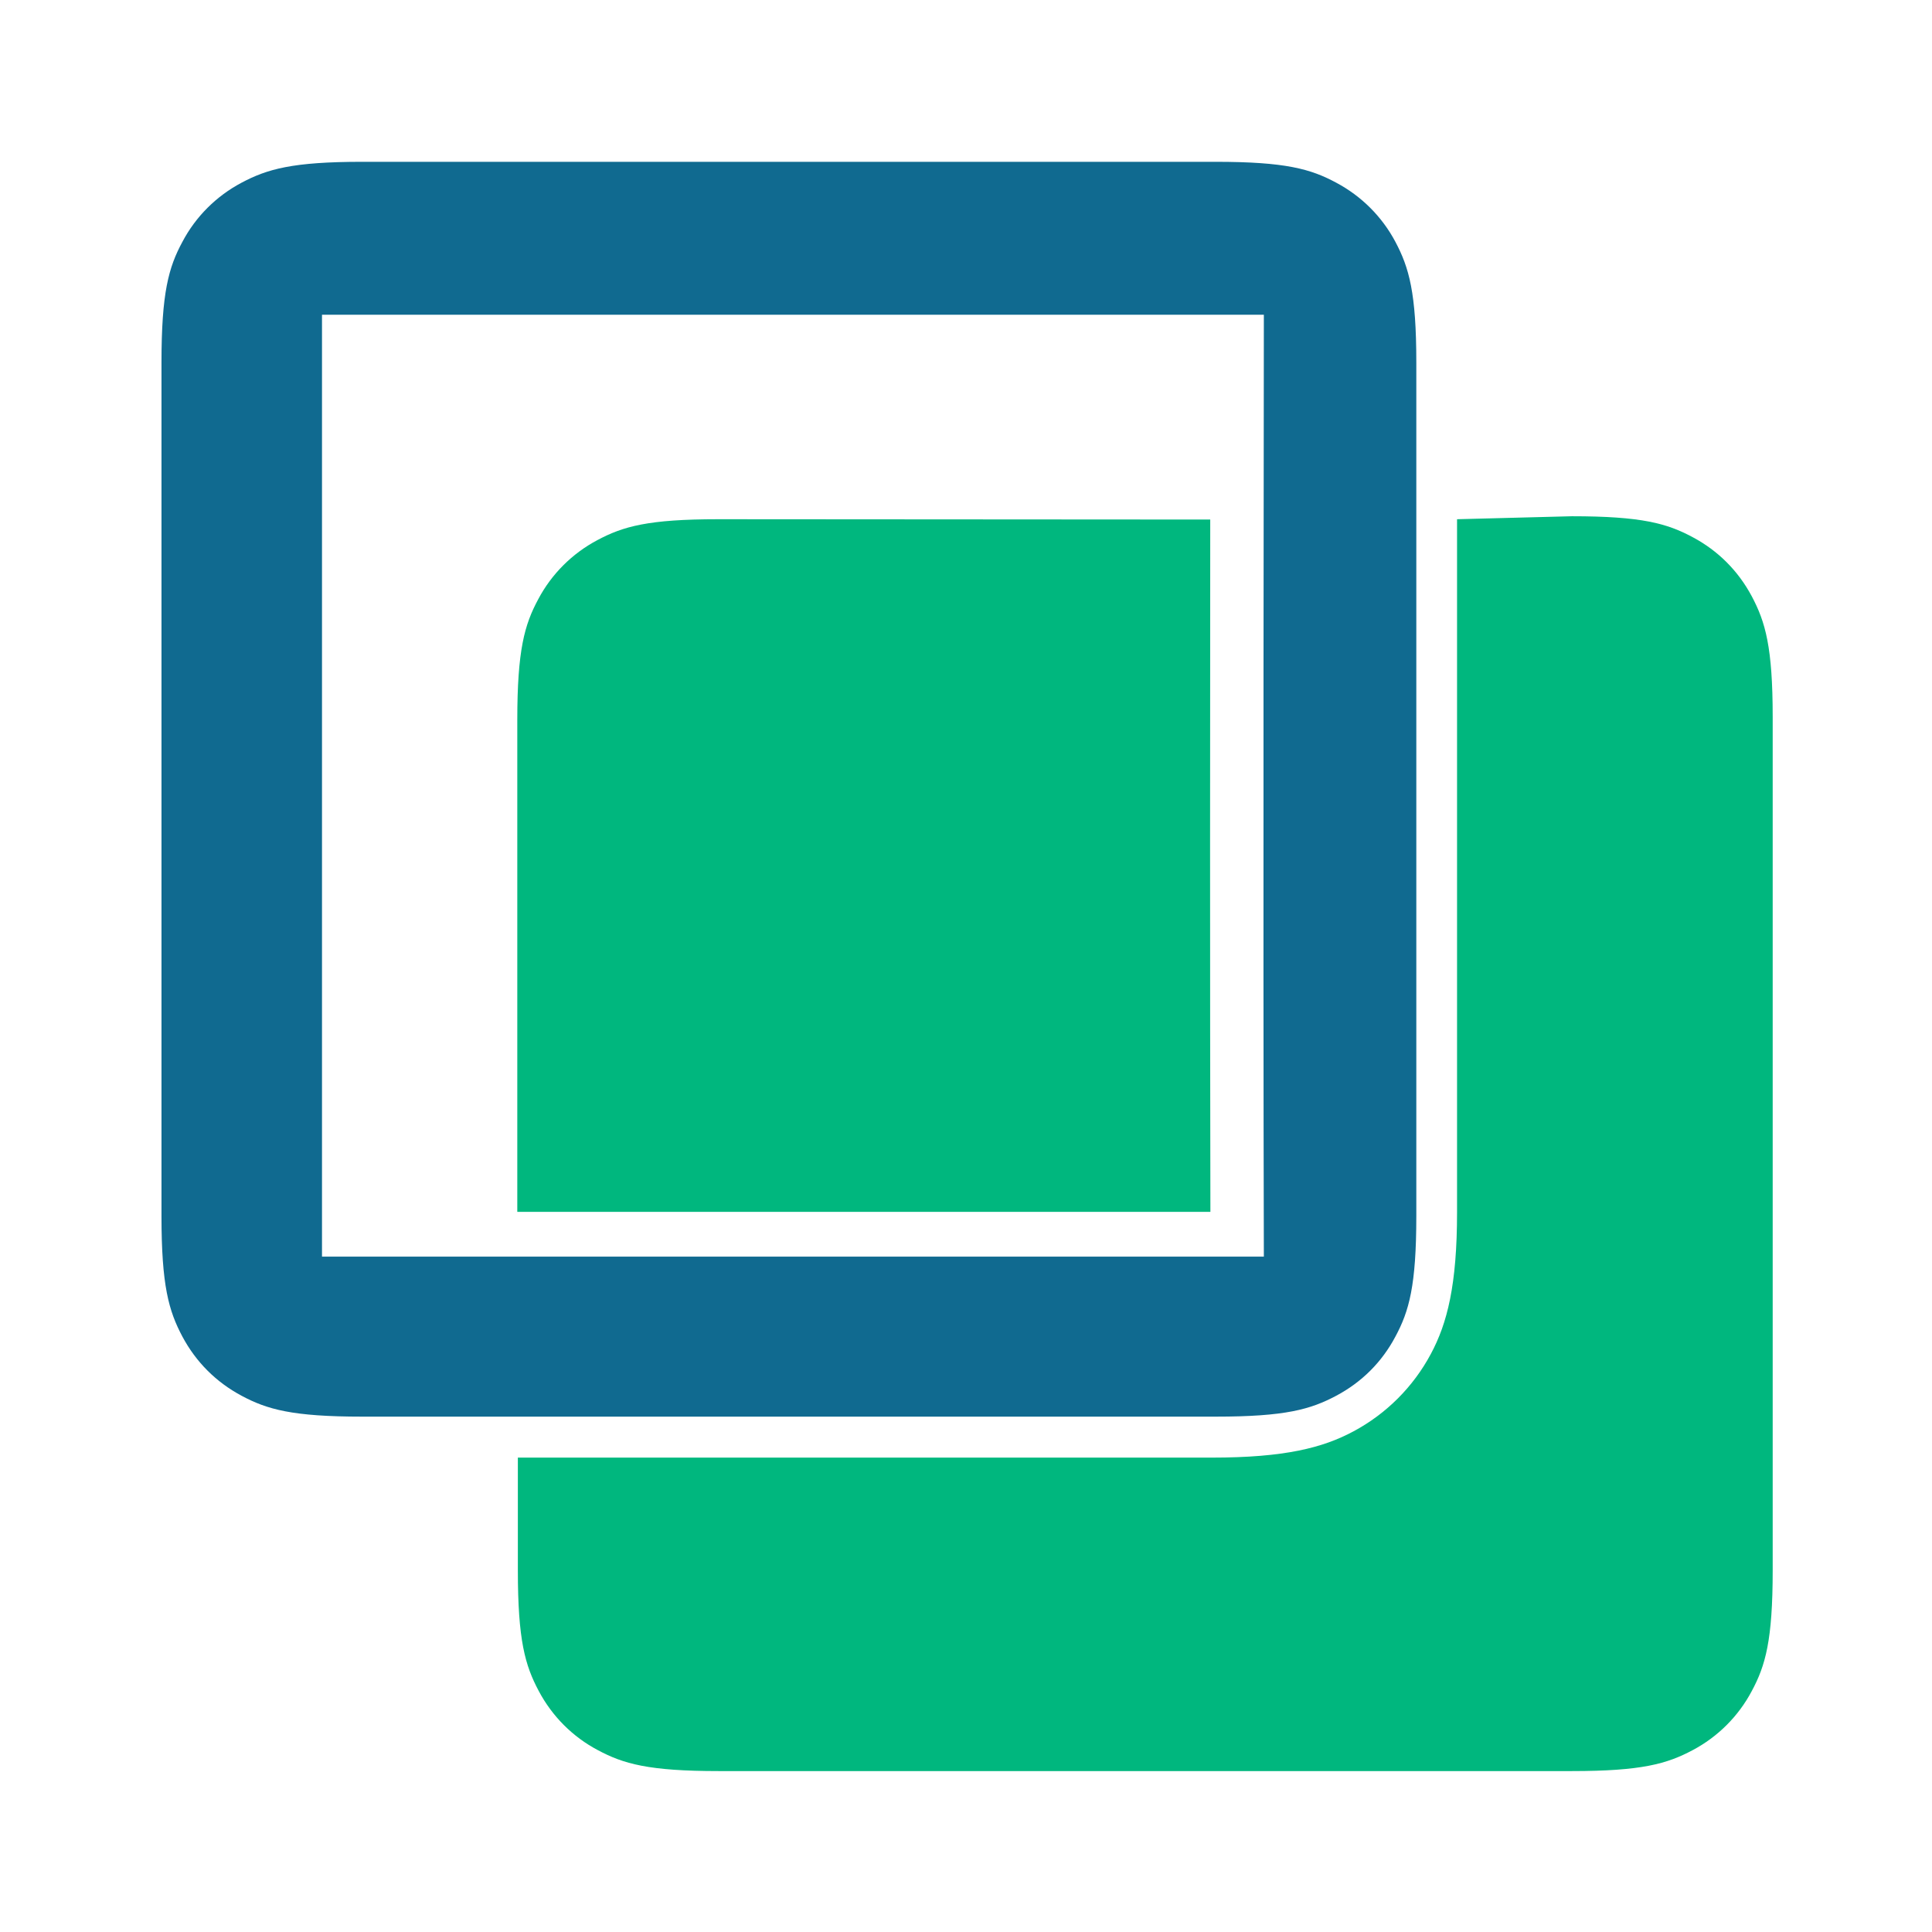
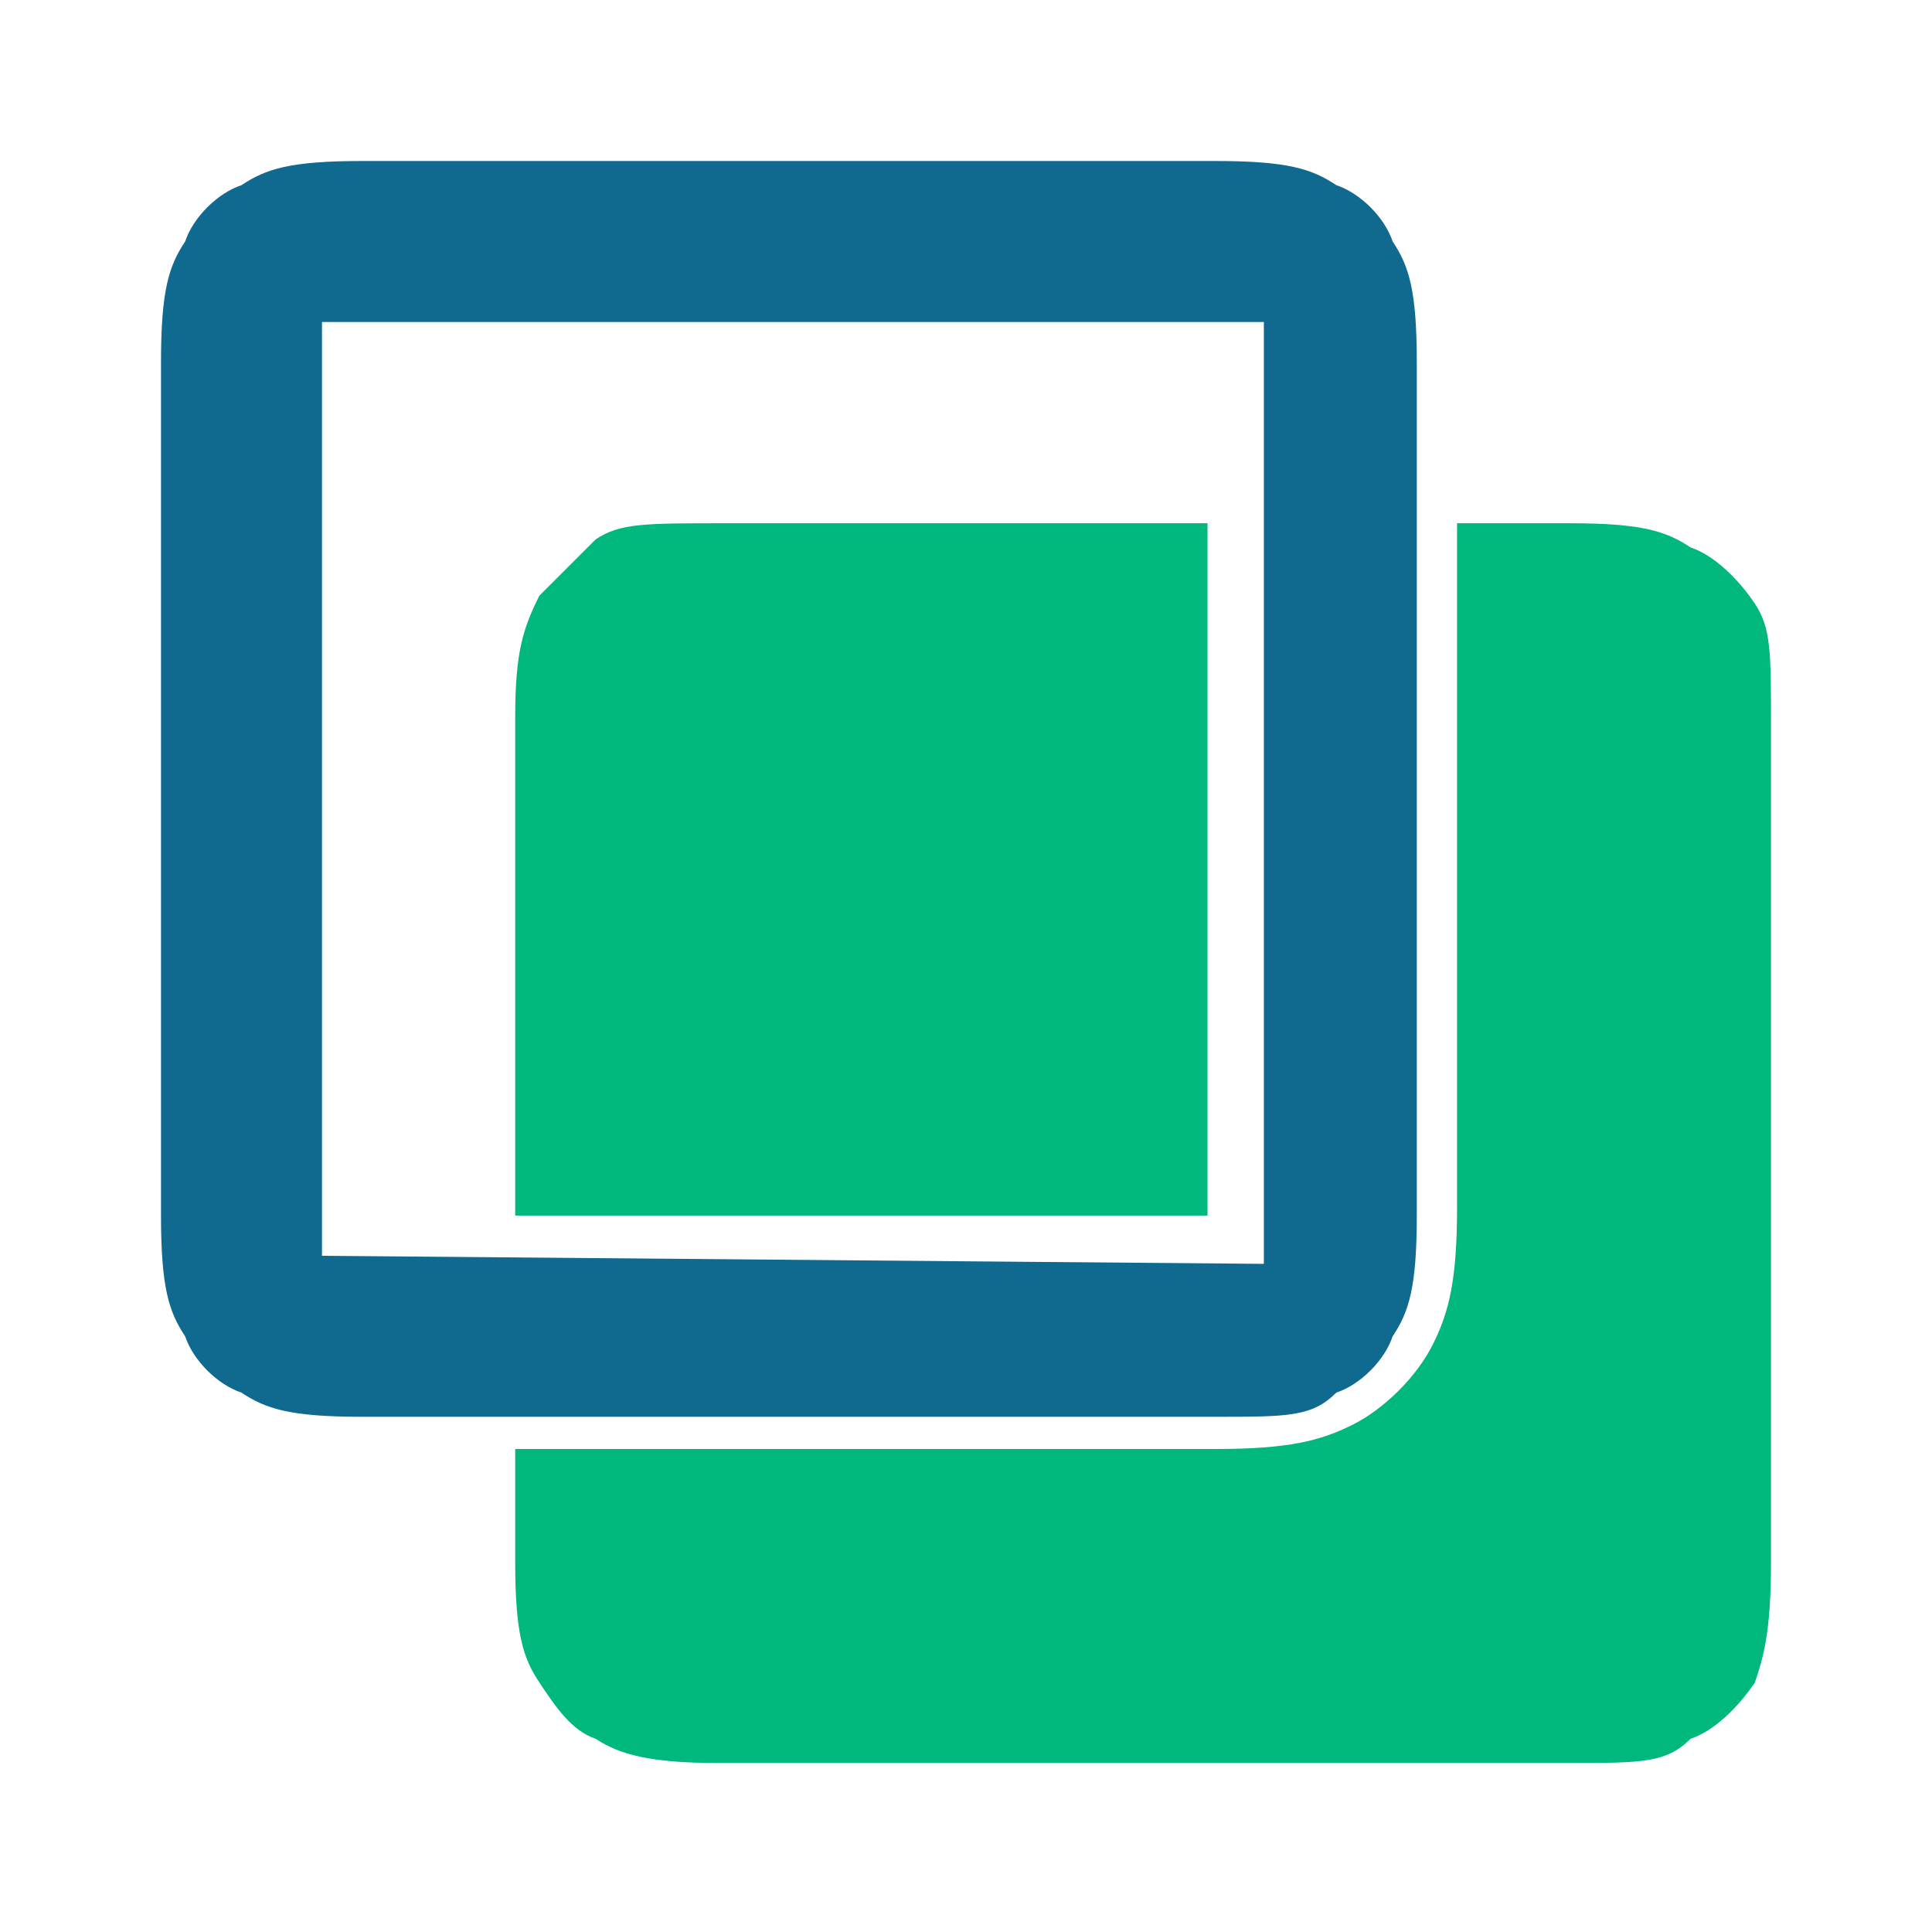
- <svg xmlns="http://www.w3.org/2000/svg" width="24" height="24" version="1.1">
-   <path d="m18.1 6.45v8.61c0 .904-.122 1.38-.326 1.76-.218.408-.553.743-.961.961-.38.204-.855.326-1.76.326h-8.62v1.4c0 .866.089 1.18.26 1.5.166.313.421.569.734.734.317.17.631.26 1.5.26h10.6c.867 0 1.18-.09 1.5-.26.313-.166.569-.422.734-.734.17-.316.26-.63.26-1.5v-10.6c0-.866-.09-1.18-.26-1.5-.169-.316-.418-.566-.734-.734-.317-.17-.631-.26-1.5-.26z" fill="#00b77e" />
-   <path d="m8.92 6.45c-.867 0-1.18.089-1.5.26-.313.166-.569.422-.734.734-.17.316-.26.63-.26 1.5v6.11h8.61c-.006-2.9-.004-6.47-.002-8.6z" fill="#00b77e" />
-   <path d="m15.1 2.01h-10.6c-.867 0-1.18.09-1.5.26-.313.166-.569.421-.734.734-.171.316-.26.631-.26 1.5v10.6c0 .866.09 1.18.26 1.5.169.316.418.565.734.734.317.17.631.26 1.5.26h10.6c.867 0 1.18-.09 1.5-.26.317-.169.566-.417.734-.734.17-.316.26-.631.26-1.5v-10.6c0-.866-.09-1.18-.26-1.5-.166-.313-.422-.568-.734-.734-.317-.171-.631-.26-1.5-.26zm-11.1 13.6v-11.7h11.7s-.011 7.8 0 11.7z" clip-rule="evenodd" fill="#106a90" fill-rule="evenodd" />
+ <svg xmlns="http://www.w3.org/2000/svg" width="24" height="24">
+   <path fill="#00b77e" d="M18.1 6.5V15c0 .9-.1 1.3-.3 1.7-.2.4-.6.8-1 1-.4.2-.8.3-1.7.3H6.4v1.4c0 .9.1 1.2.3 1.5.2.3.4.6.7.7.3.2.7.3 1.5.3h10.6c.9 0 1.2 0 1.5-.3.3-.1.6-.4.8-.7.1-.3.2-.6.2-1.5V9c0-.9 0-1.2-.2-1.5-.2-.3-.5-.6-.8-.7-.3-.2-.6-.3-1.5-.3z" />
+   <path fill="#00b77e" d="M9 6.5c-1 0-1.3 0-1.6.2l-.7.7c-.2.4-.3.7-.3 1.5v6.2H15V6.5z" />
+   <path fill="#106a90" fill-rule="evenodd" d="M15.1 2H4.5c-.9 0-1.2.1-1.5.3-.3.1-.6.4-.7.7-.2.3-.3.6-.3 1.5v10.6c0 .9.1 1.2.3 1.5.1.3.4.6.7.7.3.2.6.3 1.5.3h10.6c.9 0 1.2 0 1.5-.3.3-.1.6-.4.7-.7.2-.3.3-.6.3-1.5V4.5c0-.9-.1-1.2-.3-1.5-.1-.3-.4-.6-.7-.7-.3-.2-.6-.3-1.5-.3zM4 15.6V4h11.7v11.7z" clip-rule="evenodd" />
</svg>
